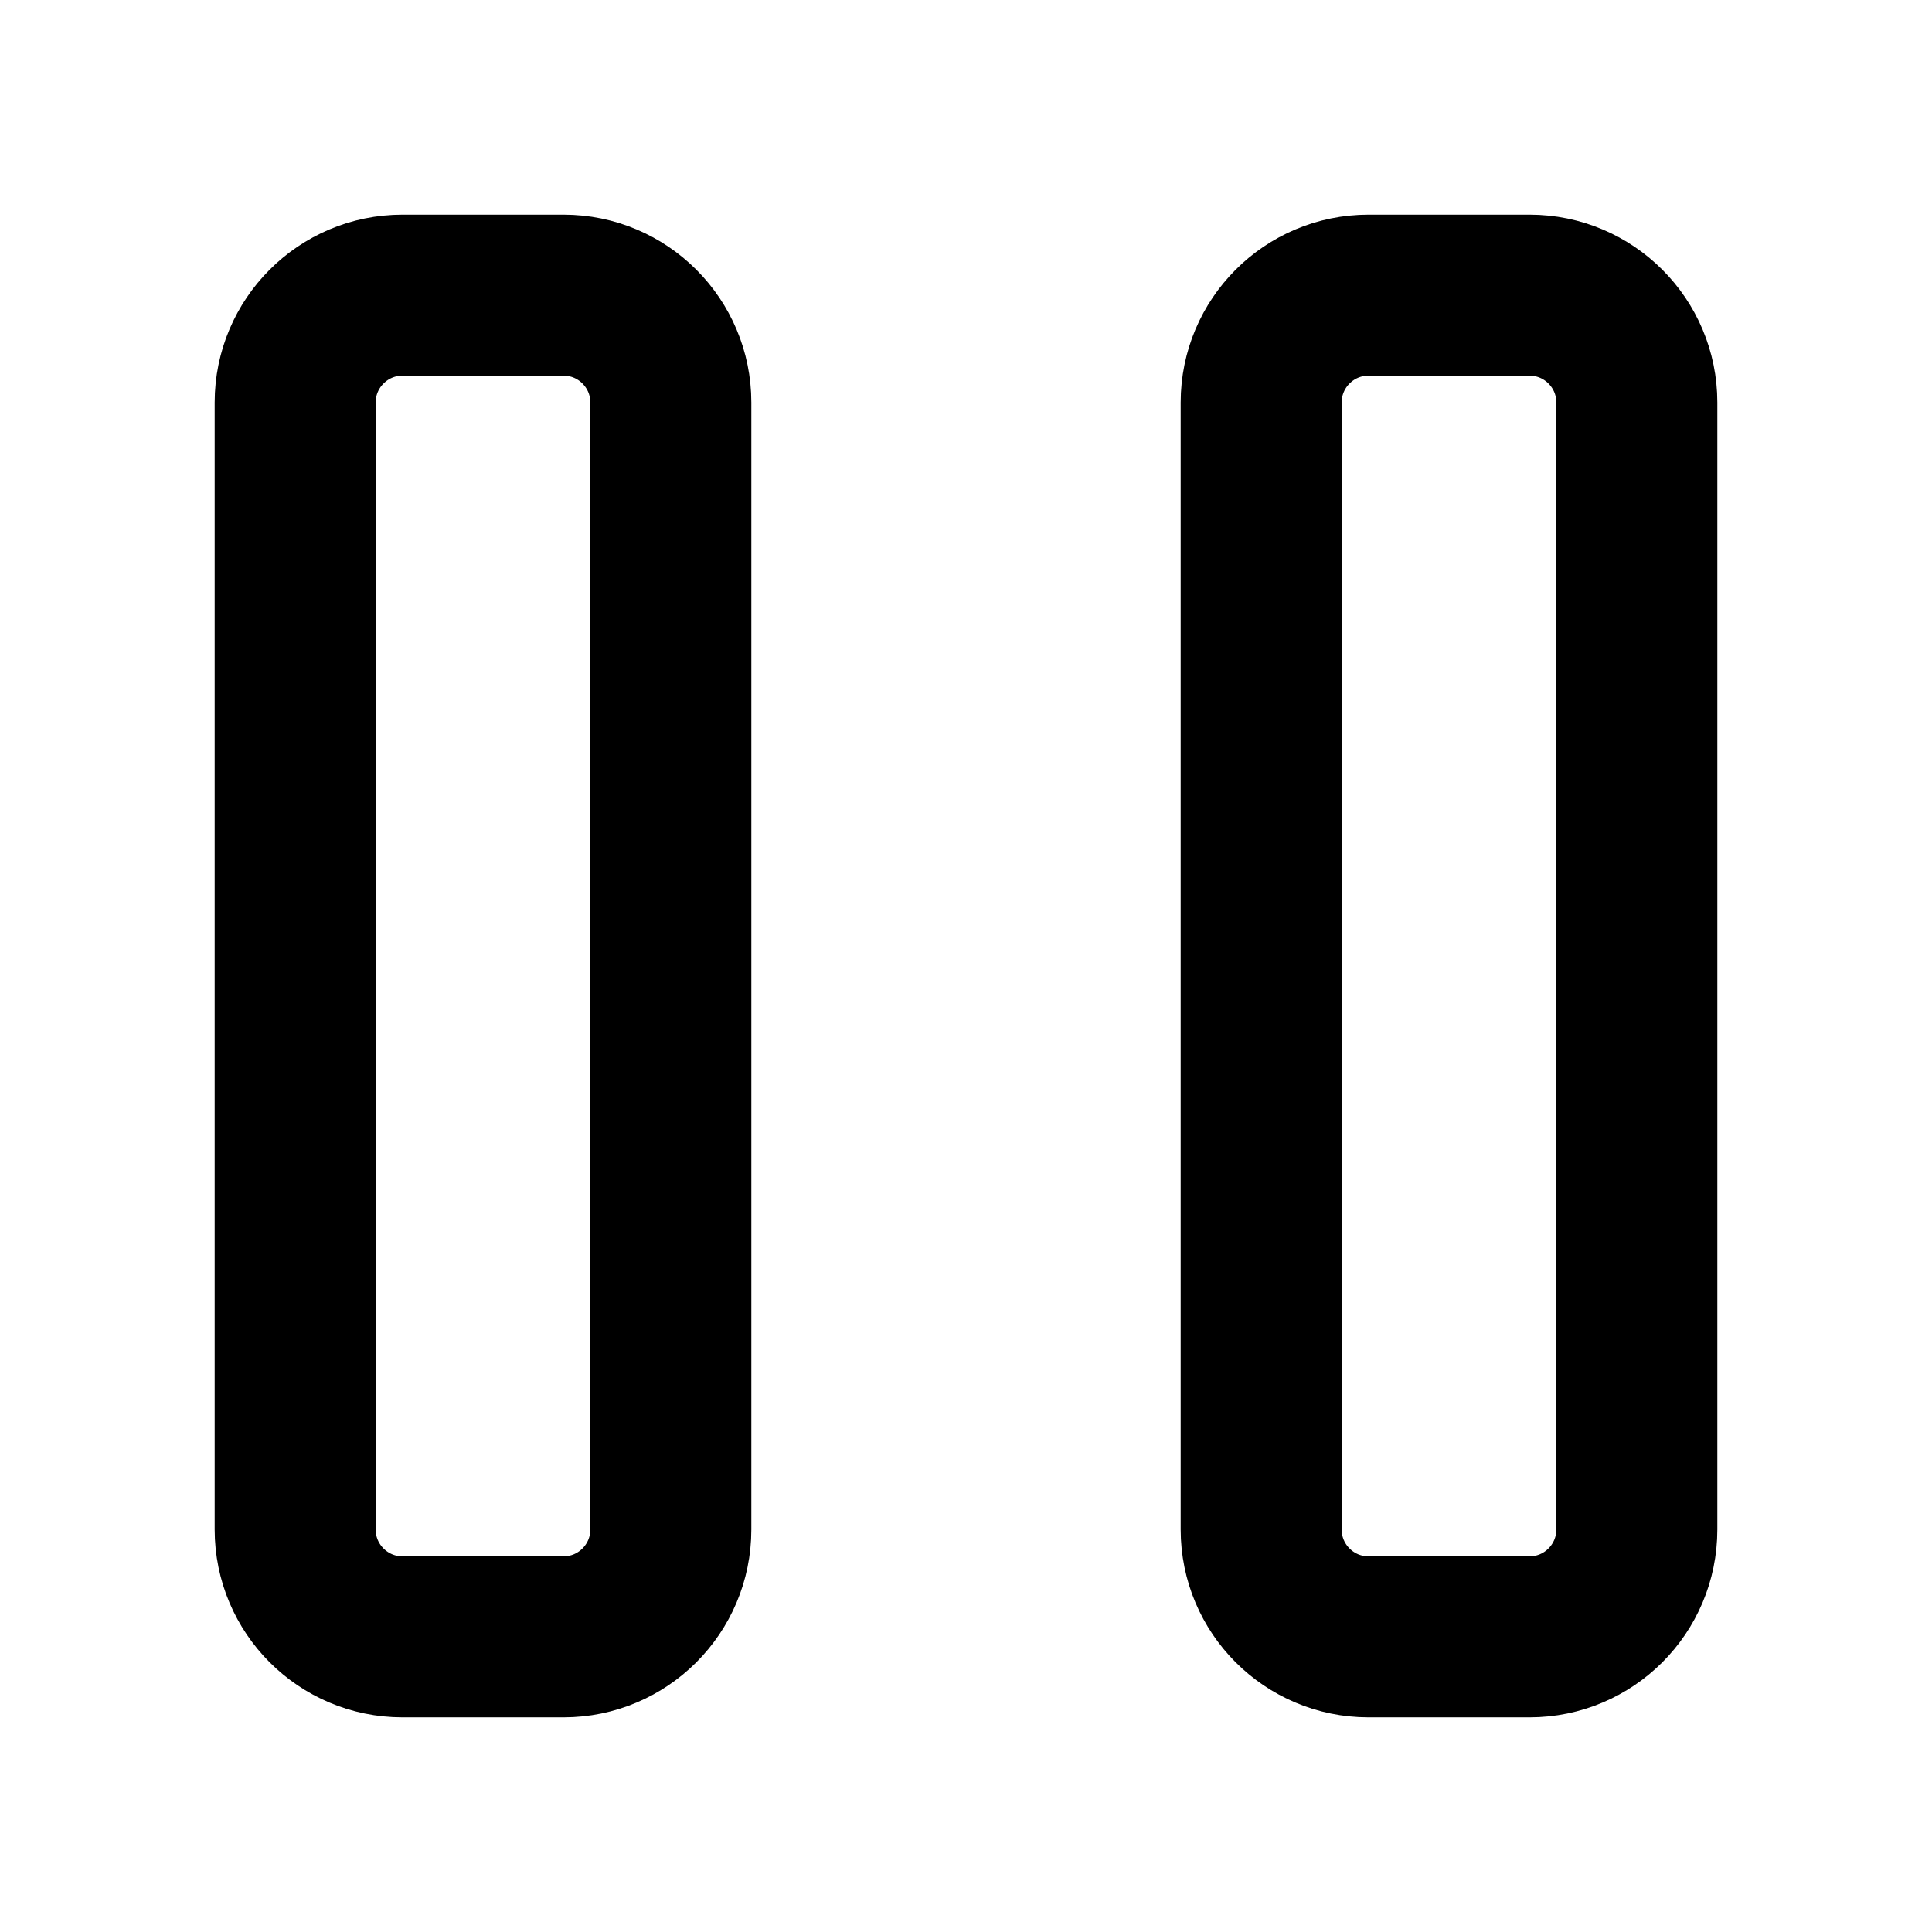
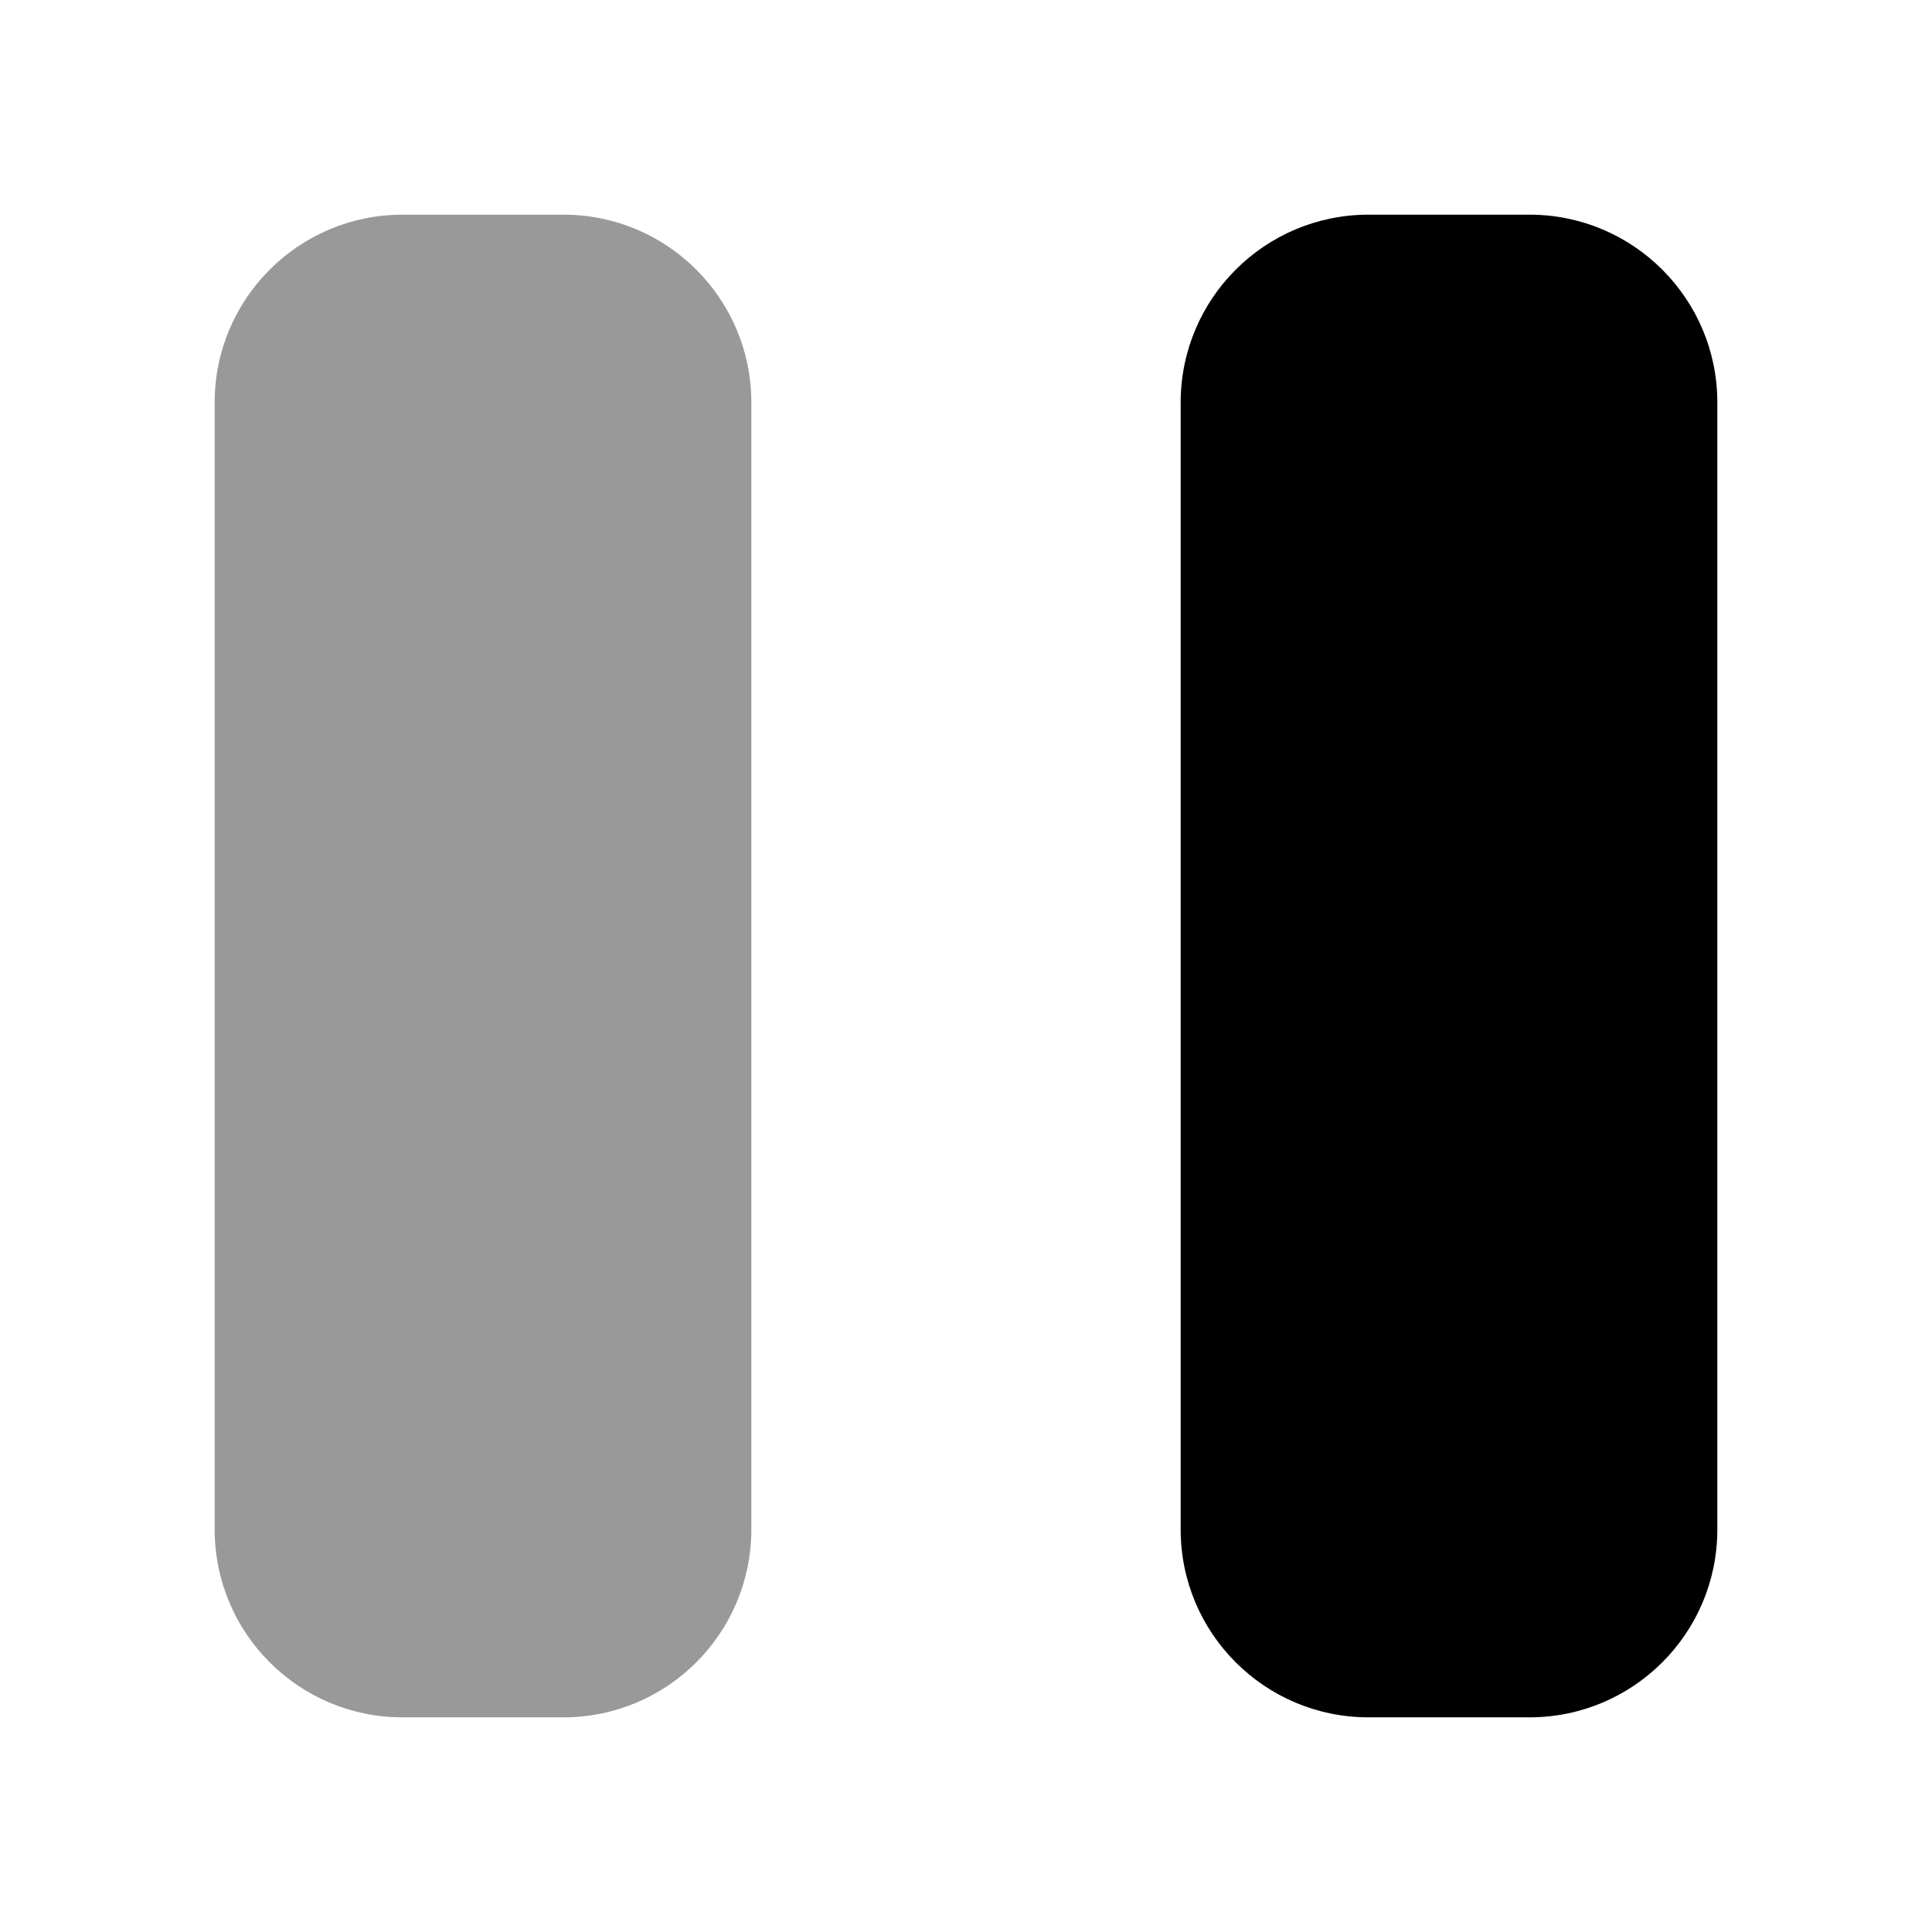
<svg xmlns="http://www.w3.org/2000/svg" x="0px" y="0px" width="18px" height="18px" viewBox="0 0 18 18">
-   <rect x="2.75" y="2.75" width="3.5" height="12.5" rx="1" ry="1" fill="none" stroke="#000" stroke-linecap="round" stroke-linejoin="round" stroke-width="1.5" />
-   <rect x="11.75" y="2.75" width="3.5" height="12.5" rx="1" ry="1" fill="none" stroke="#000" stroke-linecap="round" stroke-linejoin="round" stroke-width="1.5" data-color="color-2" />
+   <path fill-rule="evenodd" clip-rule="evenodd" d="M2 3.75C2 2.783 2.784 2 3.75 2H5.25C6.216 2 7 2.783 7 3.75V14.25C7 15.217 6.216 16 5.25 16H3.75C2.784 16 2 15.217 2 14.25V3.75Z" fill="#000" fill-opacity="0.4" data-color="color-2" />
+   <path fill-rule="evenodd" clip-rule="evenodd" d="M11 3.75C11 2.783 11.784 2 12.75 2H14.25C15.216 2 16 2.783 16 3.75V14.25C16 15.217 15.216 16 14.25 16H12.75C11.784 16 11 15.217 11 14.25V3.75Z" fill="black" />
</svg>
